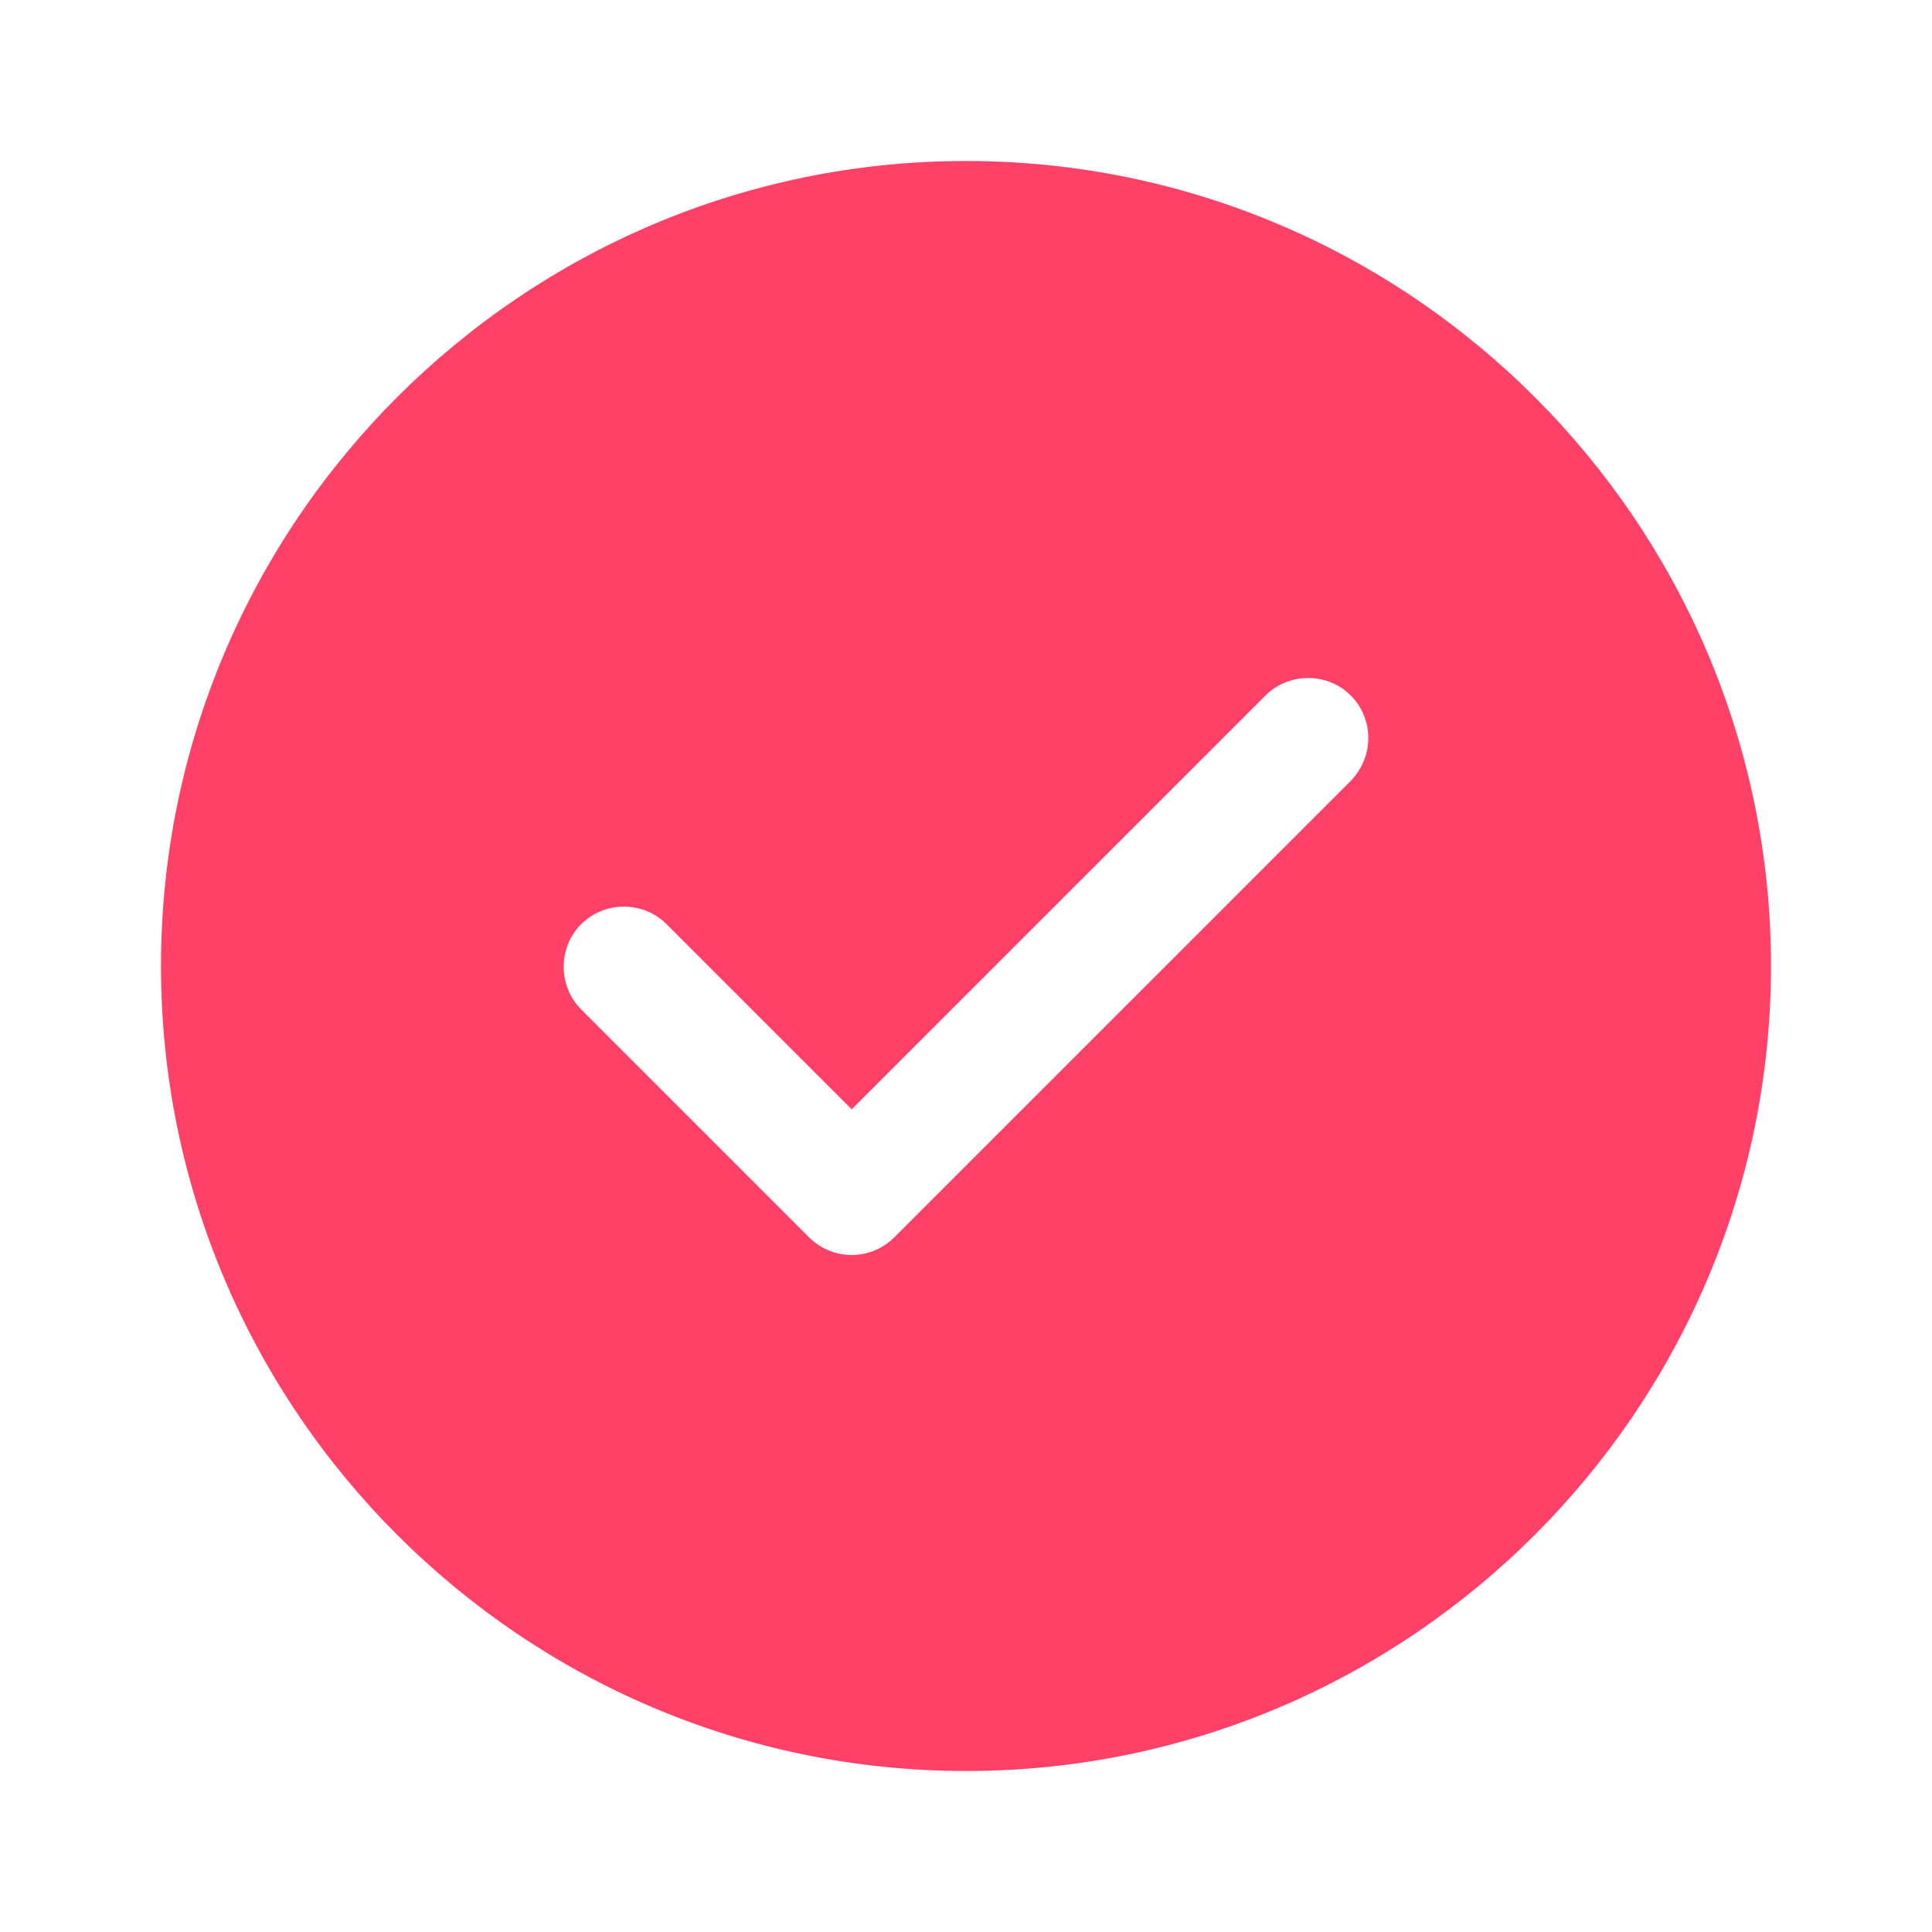
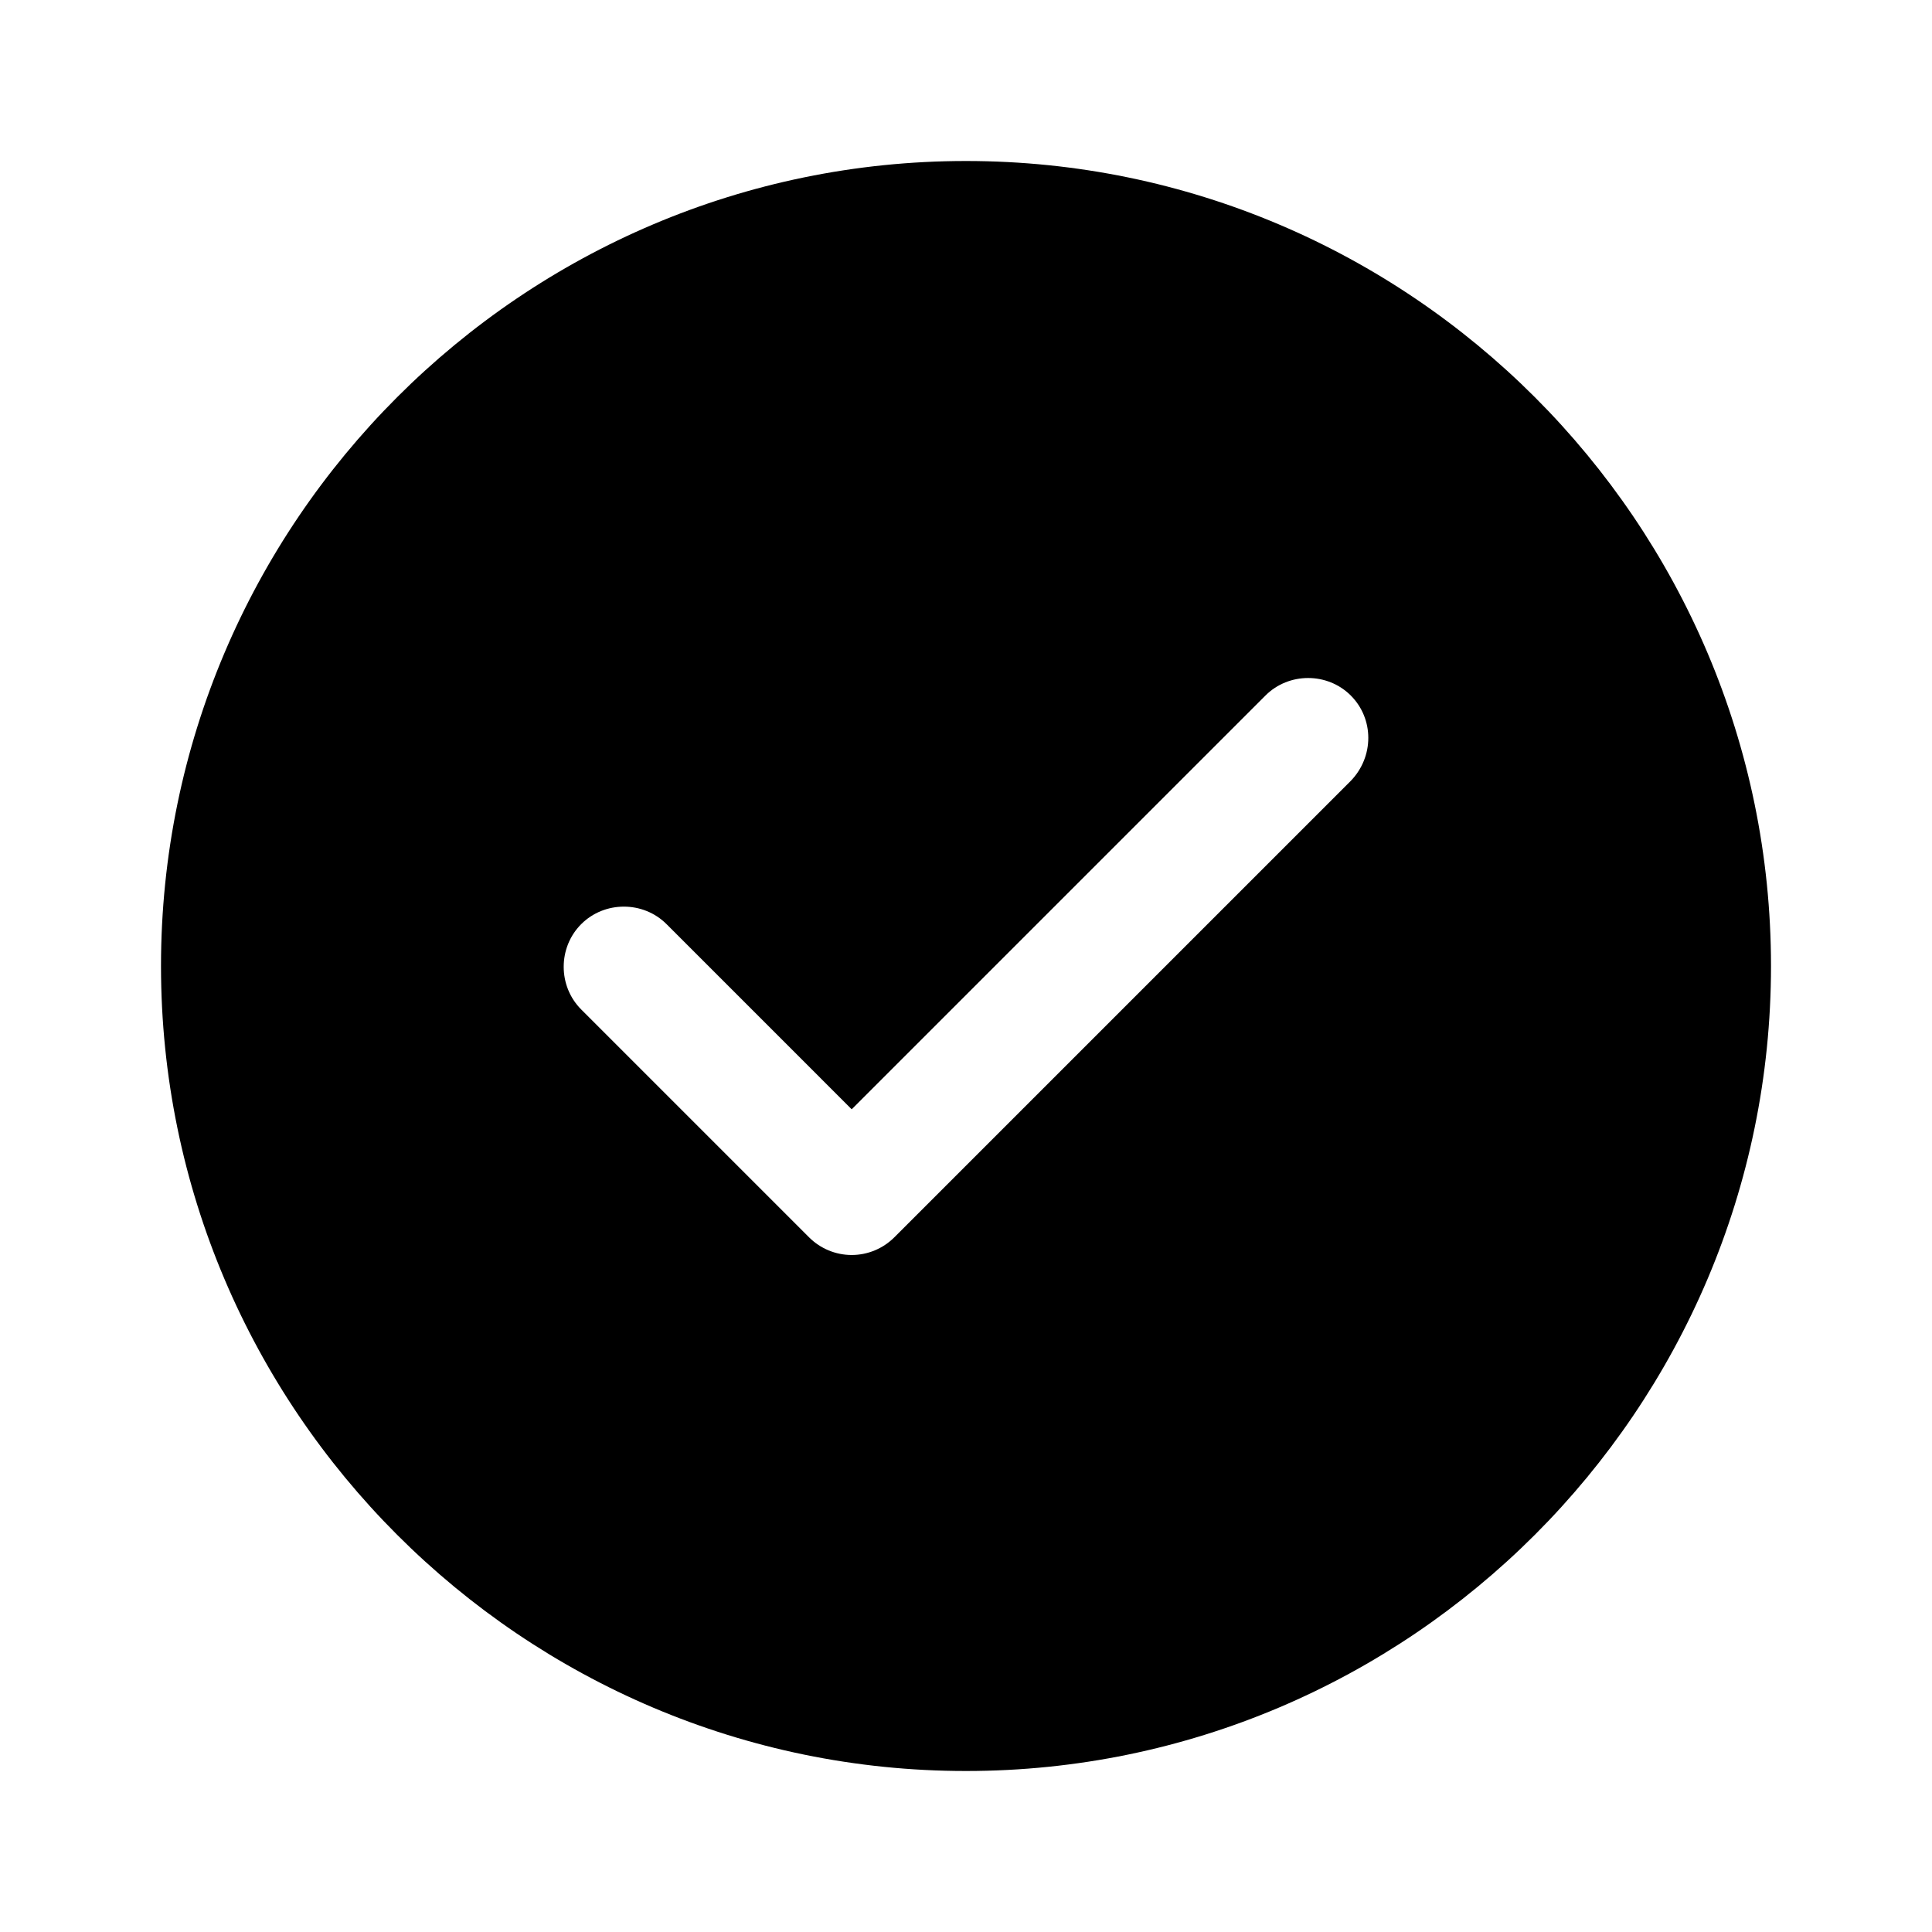
- <svg xmlns="http://www.w3.org/2000/svg" width="24" height="24" viewBox="0 0 24 24" fill="none">
-   <path d="M12 2C6.49 2 2 6.49 2 12C2 17.51 6.49 22 12 22C17.51 22 22 17.51 22 12C22 6.49 17.51 2 12 2ZM16.78 9.7L11.11 15.37C10.97 15.51 10.78 15.59 10.58 15.59C10.38 15.59 10.19 15.51 10.05 15.37L7.22 12.54C6.93 12.25 6.93 11.77 7.22 11.48C7.51 11.19 7.99 11.19 8.28 11.48L10.58 13.78L15.72 8.64C16.01 8.35 16.49 8.35 16.78 8.64C17.07 8.93 17.07 9.4 16.78 9.7Z" fill="#FF4167" />
+ <svg xmlns="http://www.w3.org/2000/svg" width="24" height="24" viewBox="0 0 24 24" fill="currentColor">
+   <path d="M12 2C6.49 2 2 6.49 2 12C2 17.51 6.49 22 12 22C17.51 22 22 17.51 22 12C22 6.49 17.51 2 12 2ZM16.78 9.7L11.11 15.37C10.97 15.51 10.78 15.59 10.58 15.59C10.38 15.59 10.19 15.51 10.05 15.37L7.22 12.54C6.93 12.25 6.93 11.77 7.22 11.48C7.51 11.19 7.99 11.19 8.28 11.48L10.58 13.78L15.72 8.64C16.01 8.35 16.49 8.35 16.78 8.64C17.07 8.93 17.07 9.4 16.78 9.7Z" fill="currentColor" />
</svg>
